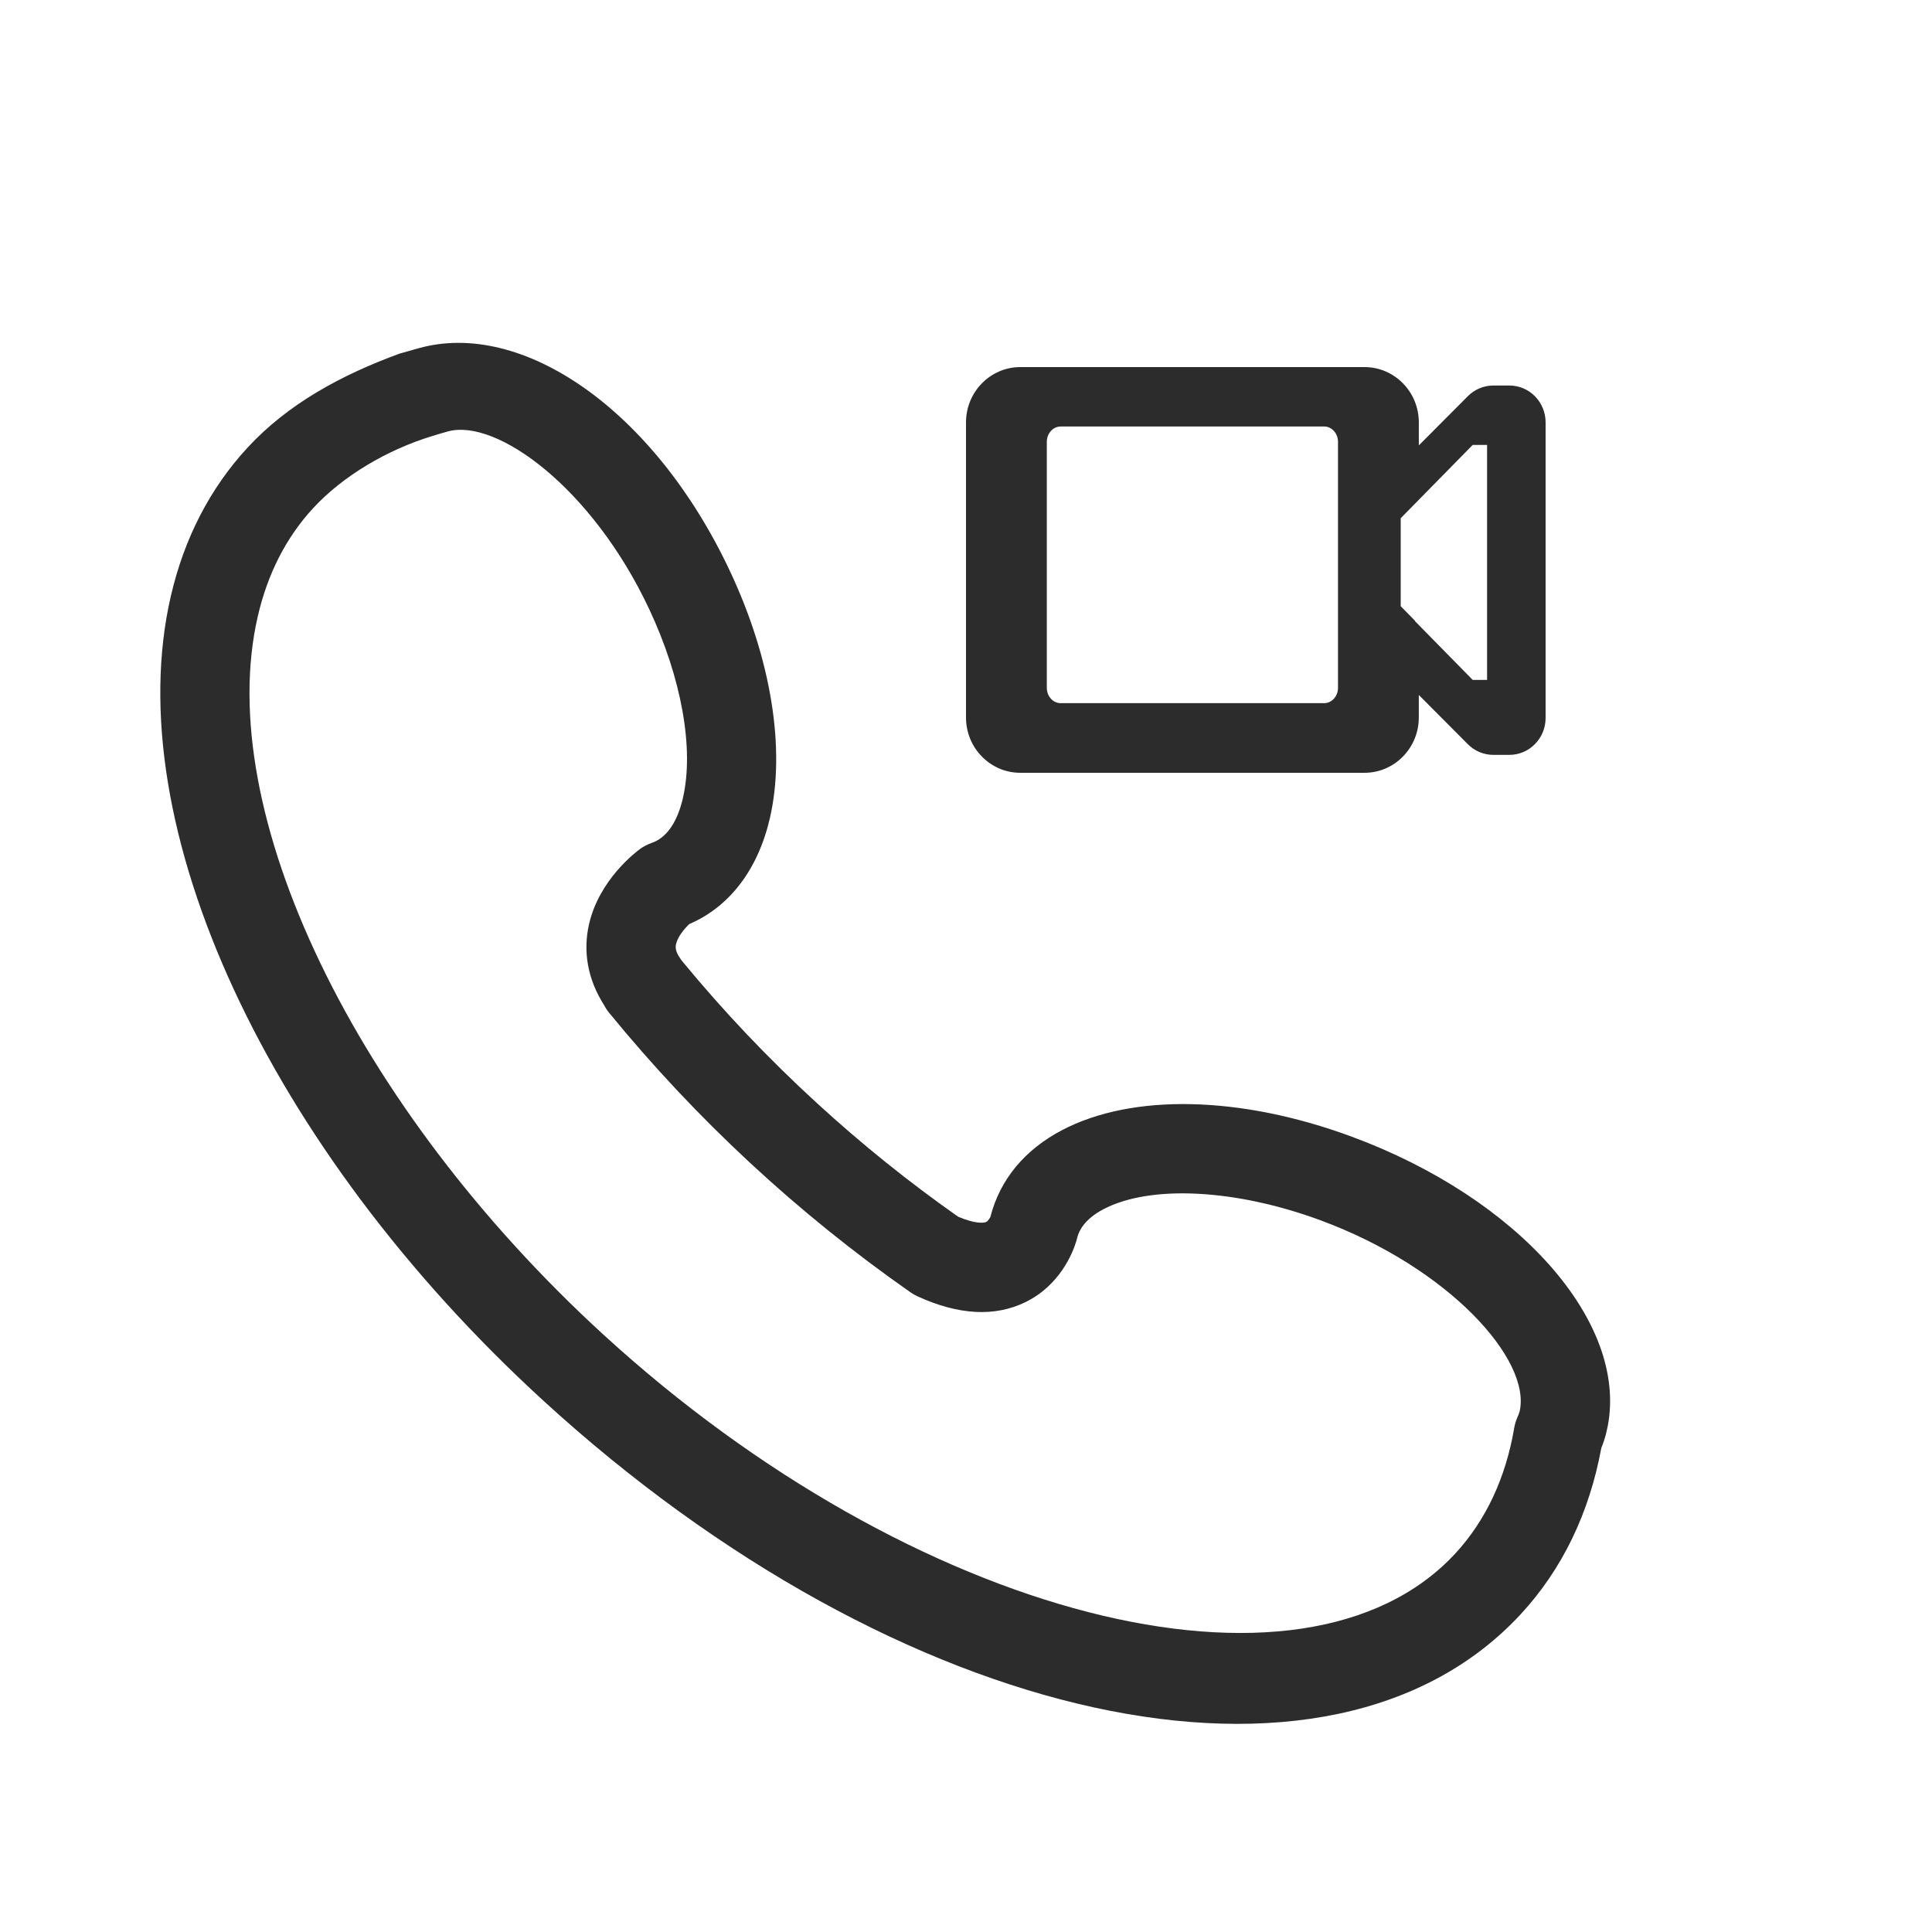
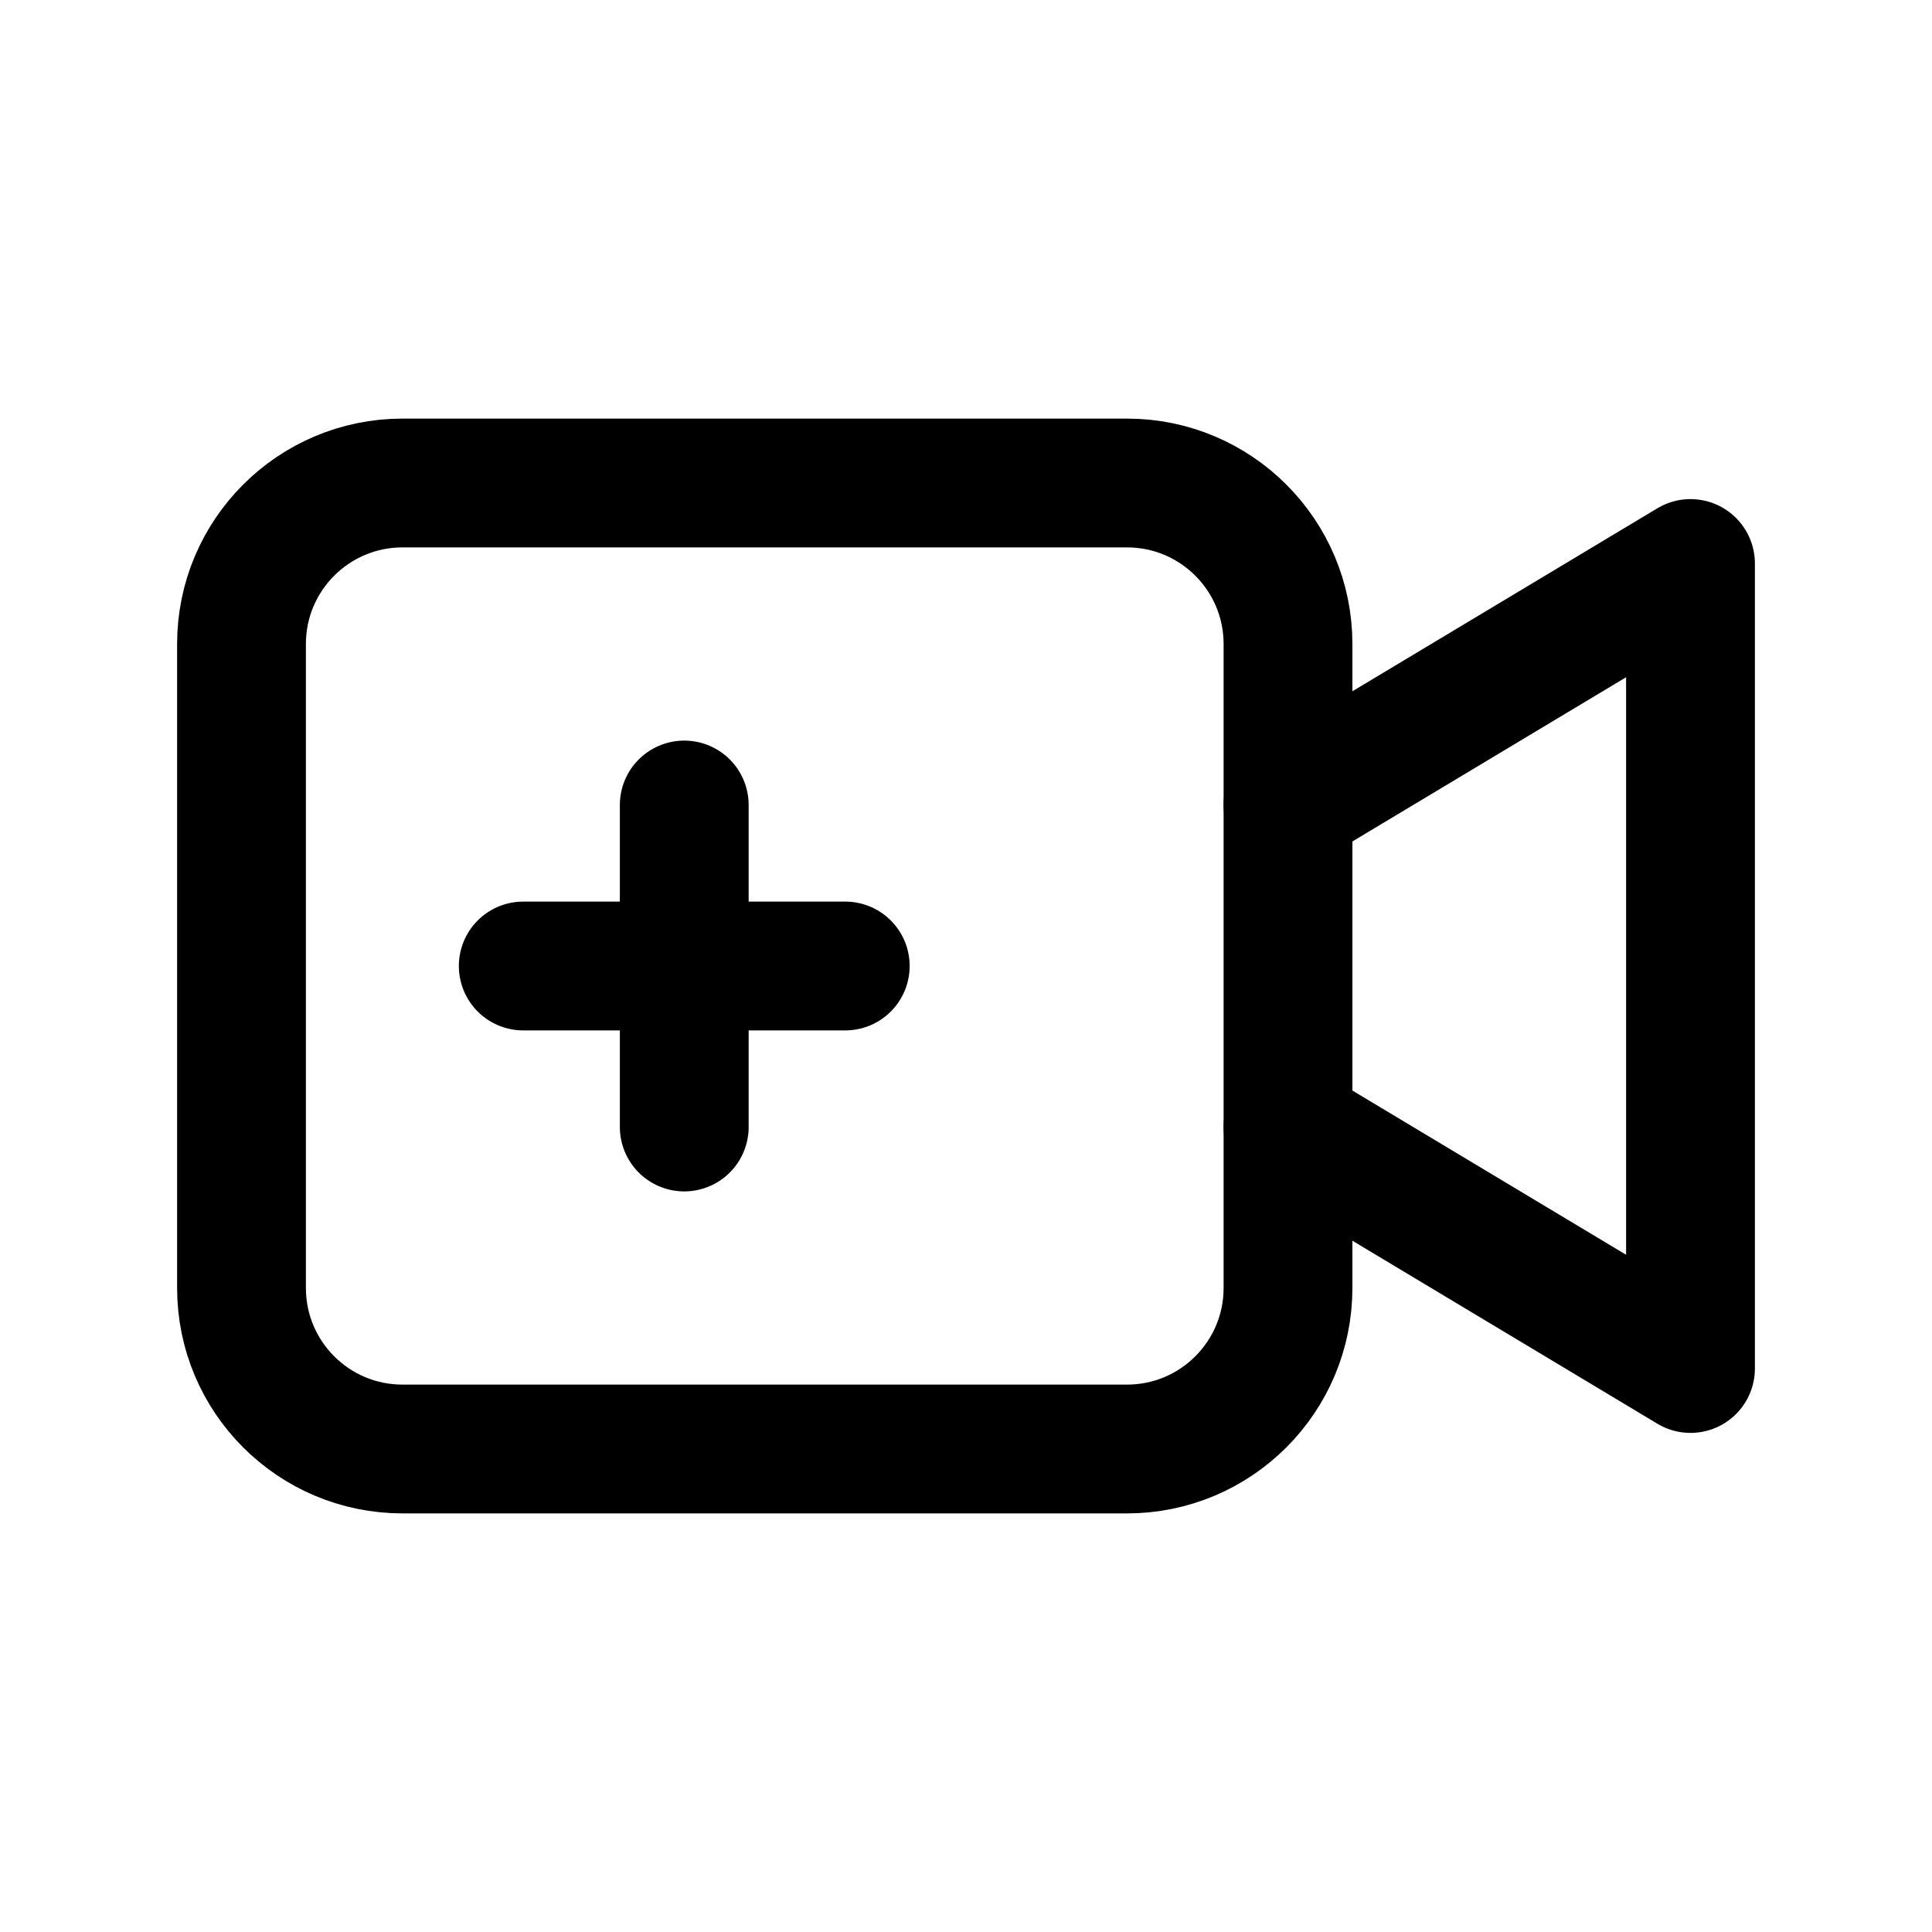
- <svg xmlns="http://www.w3.org/2000/svg" t="1761033687219" class="icon" viewBox="0 0 1024 1024" version="1.1" p-id="68255" width="256" height="256">
-   <path d="M386.775 302.449c21.985 46.705 29.737 94.515 21.279 131.185-6.298 27.249-21.381 47.002-42.742 56.146-2.529 2.427-6.083 6.636-6.984 10.547l-0.154 0.819c-0.154 1.157-0.051 2.99 1.669 5.796l1.413 2.109a736.522 736.522 0 0 0 71.803 75.684 741.949 741.949 0 0 0 74.762 60.14c8.643 3.676 13.414 3.512 14.909 2.765 1.075-0.512 2.181-2.58 2.181-2.601 5.089-19.866 18.196-35.656 37.99-46.039 37.294-19.558 94.607-18.289 153.334 3.379 88.709 32.737 146.514 98.294 135.905 153.446l-0.901 4.045a59.494 59.494 0 0 1-2.509 7.598c-6.359 34.509-20.736 64.297-42.639 88.013-101.427 109.763-329.083 60.006-518.277-113.254C141.824 608.512 62.546 437.228 90.532 316.006c7.096-30.71 20.787-57.242 40.755-78.838 21.32-23.06 49.5-38.4 80.476-49.736l10.138-2.867c54.63-15.299 124.518 32.205 164.874 117.883z m-149.268-73.81l-4.956 1.413-3.512 1.075c-23.88 7.301-47.237 21.094-63.017 38.154-14.305 15.473-24.177 34.775-29.389 57.375-23.9 103.496 51.405 260.024 183.142 380.682 164.065 150.241 370.862 203.387 451.584 116.029 16.179-17.531 26.757-40.172 31.212-66.56a24.678 24.678 0 0 1 1.69-5.612c0.451-0.993 0.881-2.017 1.167-3.103 6.318-27.372-37.55-76.227-105.574-101.325-44.974-16.599-90.112-18.913-114.964-5.878-10.353 5.427-12.923 11.612-13.783 14.541l-0.768 2.796c-1.802 5.837-8.54 22.999-26.87 31.949-16.22 7.916-35.482 6.861-57.201-3.113a23.962 23.962 0 0 1-3.676-2.099A793.416 793.416 0 0 1 322.867 536.822a23.603 23.603 0 0 1-2.703-4.106c-8.591-13.466-11.336-28.273-7.926-43.039 5.396-23.398 24.74-38.052 26.931-39.649 1.894-1.382 3.994-2.478 6.226-3.246 9.329-3.205 13.906-13.435 16.148-22.088l0.41-1.7c6.042-26.132-0.686-63.662-17.981-100.393-30.147-64.041-80.712-100.895-106.465-93.962zM723.2 194.56c15.903 0 28.805 13.128 28.805 29.327v12.186l26.01-26.112a19.046 19.046 0 0 1 13.466-5.632h8.52c10.609 0 19.2 8.755 19.2 19.558v156.652c0 10.793-8.602 19.558-19.2 19.558h-8.52a19.046 19.046 0 0 1-13.476-5.632l-26.01-26.122v11.93c0 16.189-12.902 29.327-28.795 29.327H540.795C524.902 409.6 512 396.472 512 380.273V223.887C512 207.708 524.923 194.56 540.805 194.56z m-21.381 31.498H562.176c-4.055 0-7.342 3.645-7.342 8.141v130.355c0 4.485 3.287 8.141 7.342 8.141h139.643c4.055 0 7.352-3.656 7.352-8.141V234.189c0-4.495-3.297-8.141-7.352-8.141z m86.364 9.769h-7.629L742.4 274.678v46.612l7.629 7.782v0.205l30.525 31.078h7.629V235.827z" fill="#2c2c2c" p-id="68256" />
+ <svg xmlns="http://www.w3.org/2000/svg" viewBox="0 0 24 24" fill="none">
+   <rect x="3" y="6" width="13" height="12" rx="2" stroke="#000" stroke-width="1.6" />
+   <path d="m16 10 5-3v10l-5-3M8.5 10v4M6.5 12h4" stroke="#000" stroke-width="1.6" stroke-linecap="round" stroke-linejoin="round" />
</svg>
